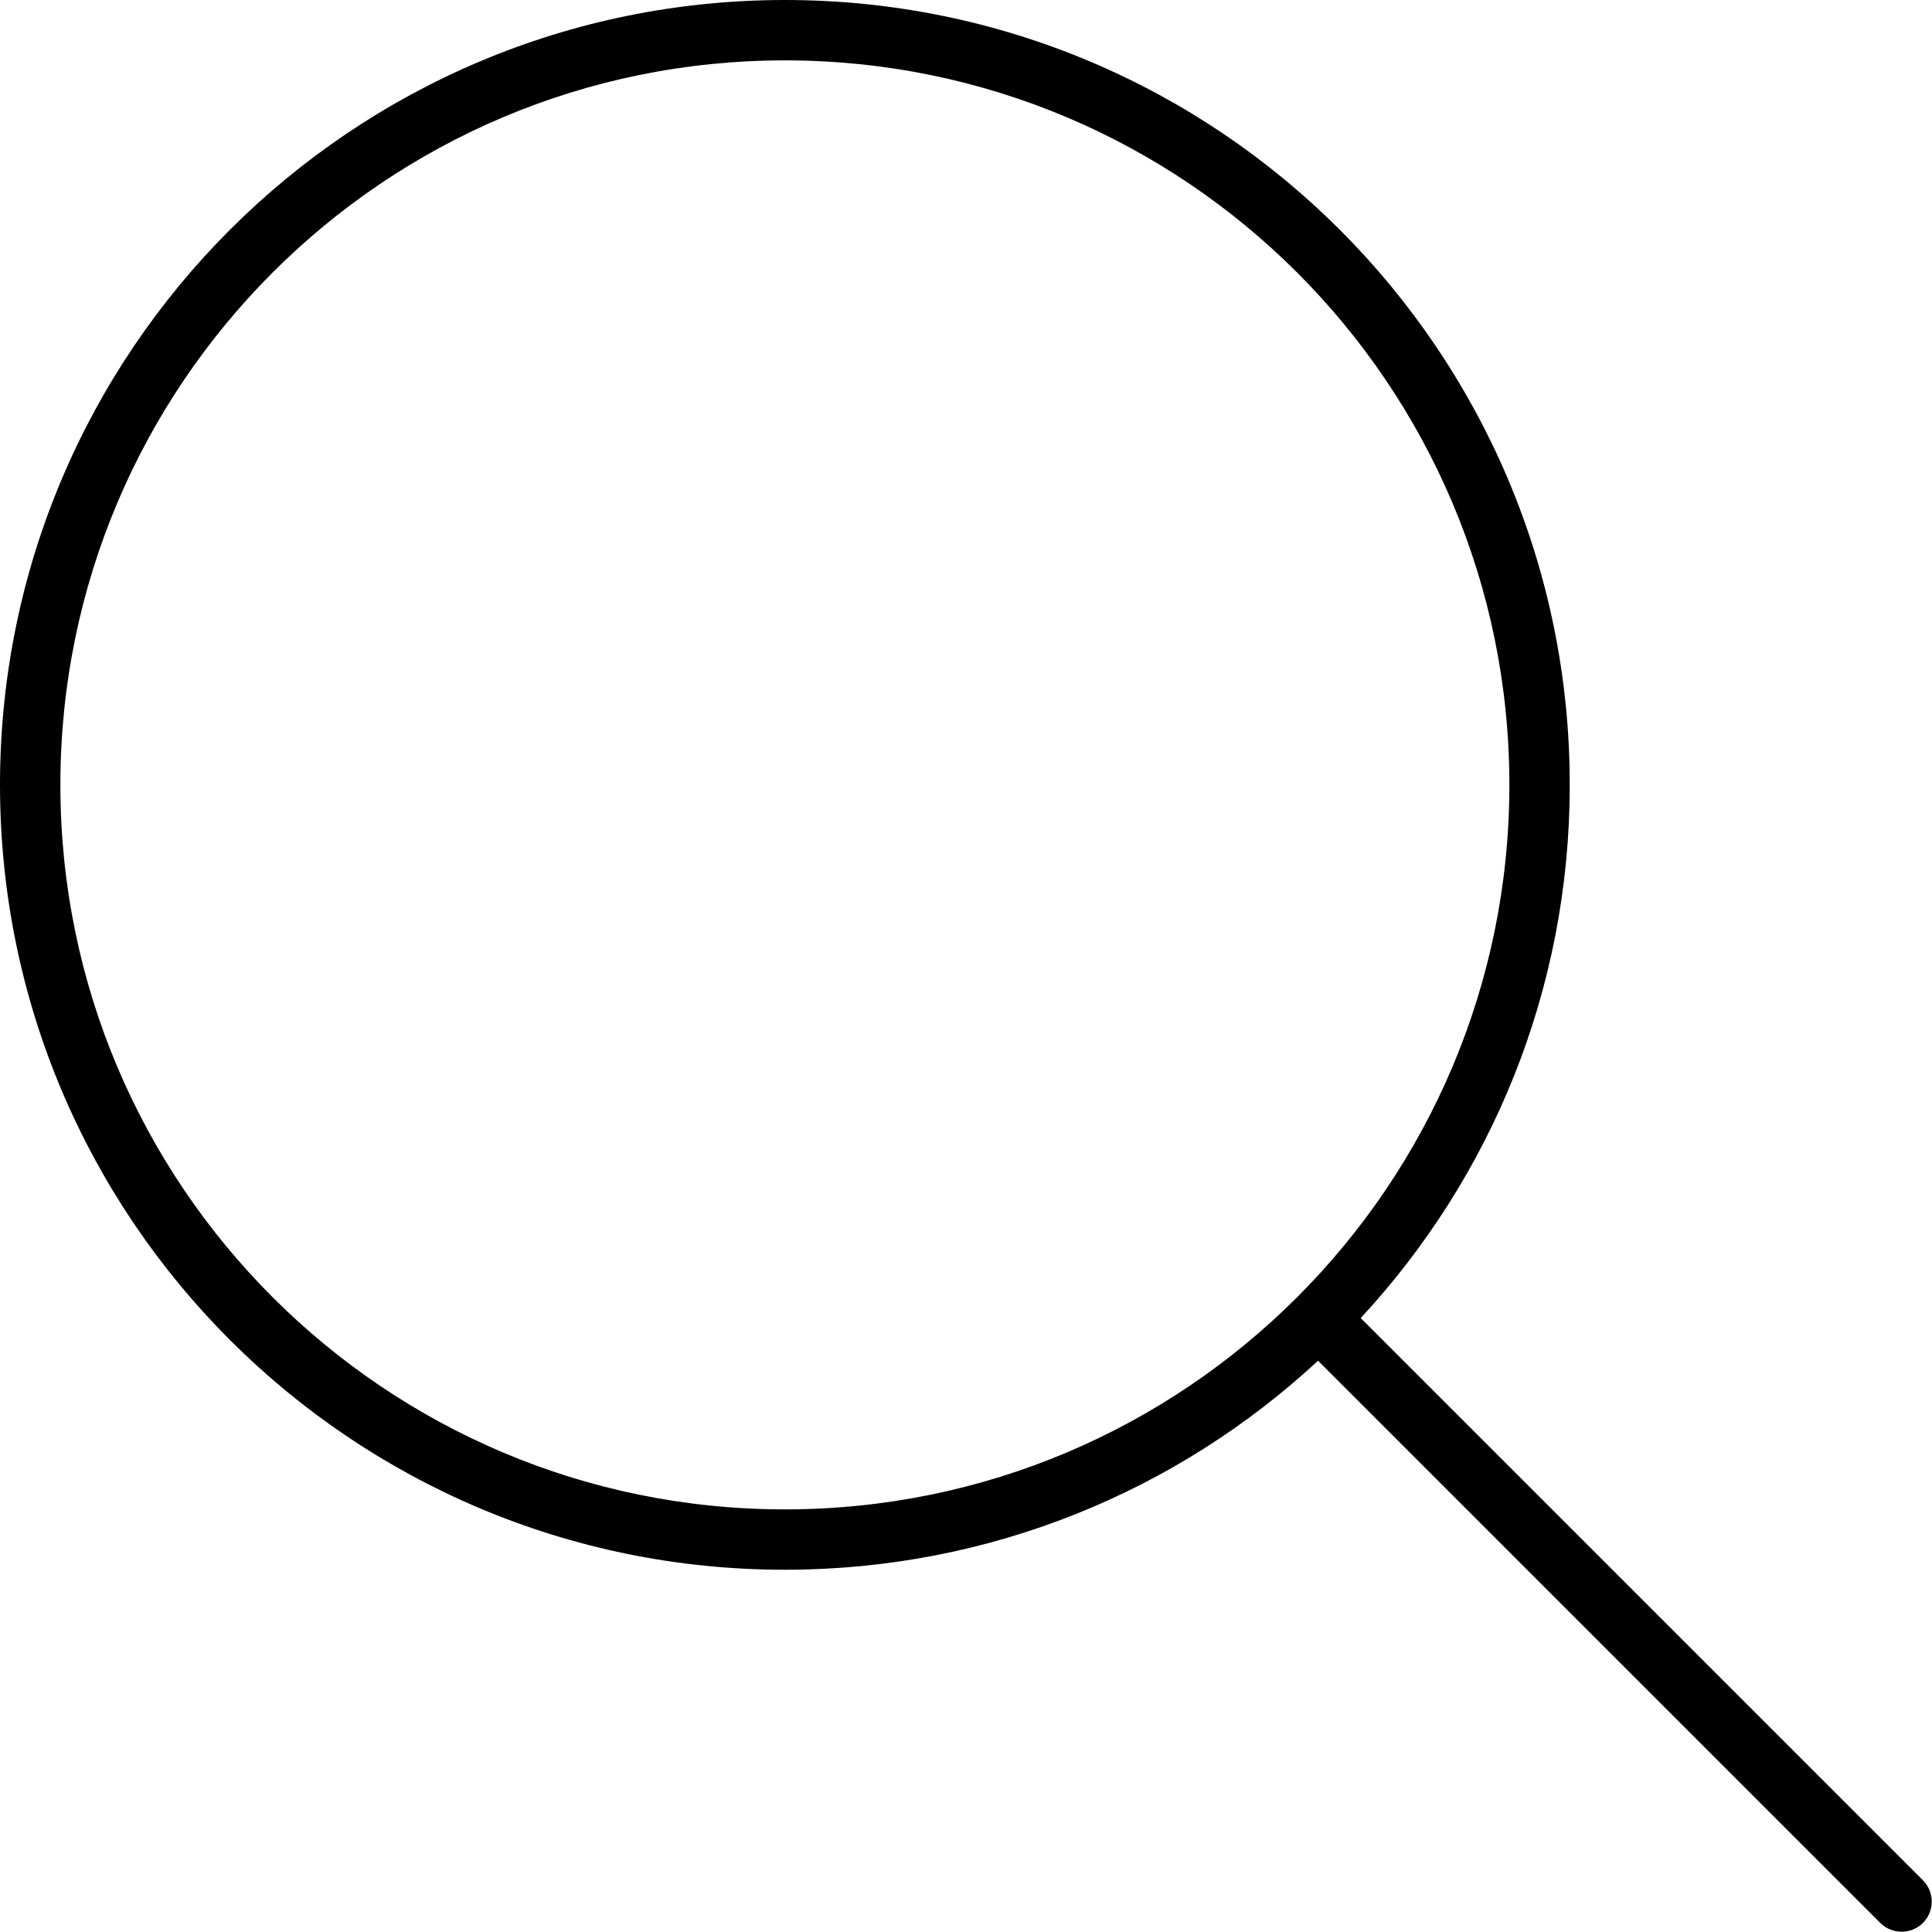
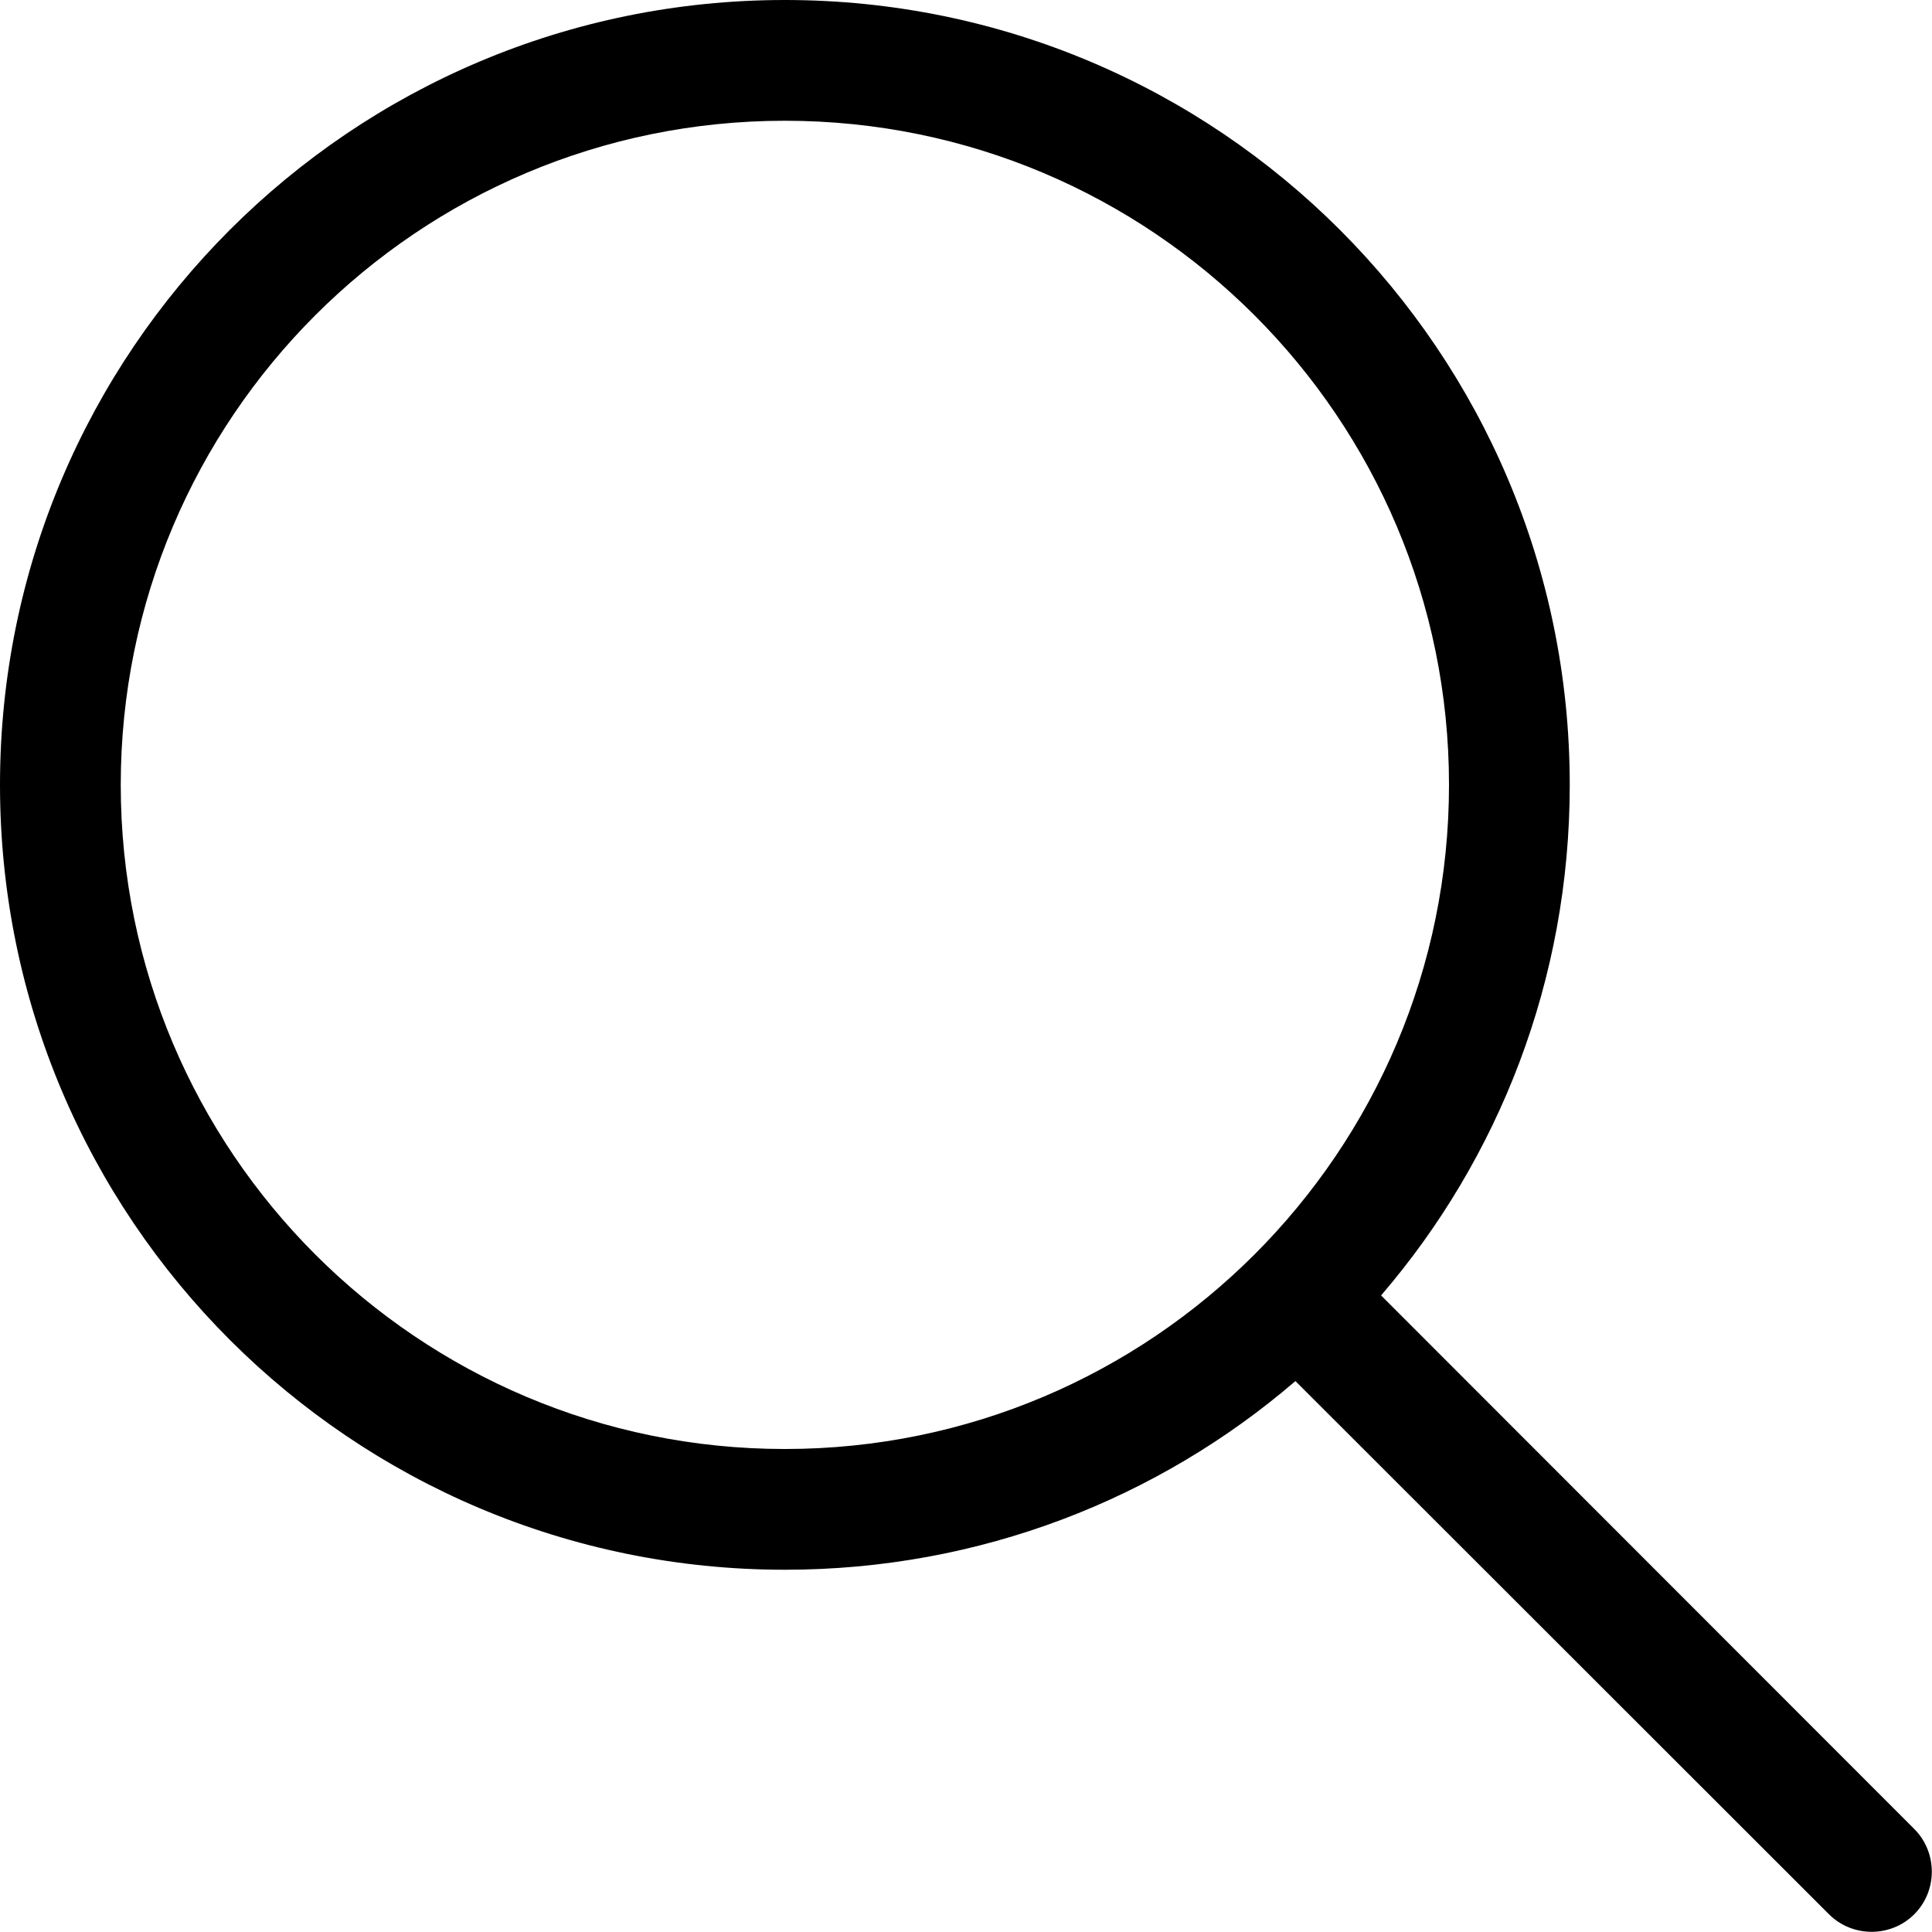
<svg xmlns="http://www.w3.org/2000/svg" viewBox="0 0 512 512" id="search">
-   <path d="M400 208A192 192 0 1 0 16 208a192 192 0 1 0 384 0zM349.3 360.6C312.2 395 262.6 416 208 416C93.1 416 0 322.9 0 208S93.1 0 208 0S416 93.1 416 208c0 54.6-21 104.2-55.4 141.3l149 149c3.1 3.1 3.1 8.2 0 11.3s-8.2 3.1-11.3 0l-149-149z" />
+   <path d="M384 208A176 176 0 1 0 32 208a176 176 0 1 0 352 0zM343.3 366C307 397.2 259.7 416 208 416C93.1 416 0 322.9 0 208S93.1 0 208 0S416 93.1 416 208c0 51.7-18.8 99-50 135.3L507.3 484.7c6.2 6.2 6.2 16.4 0 22.6s-16.4 6.2-22.6 0L343.3 366z" />
</svg>
